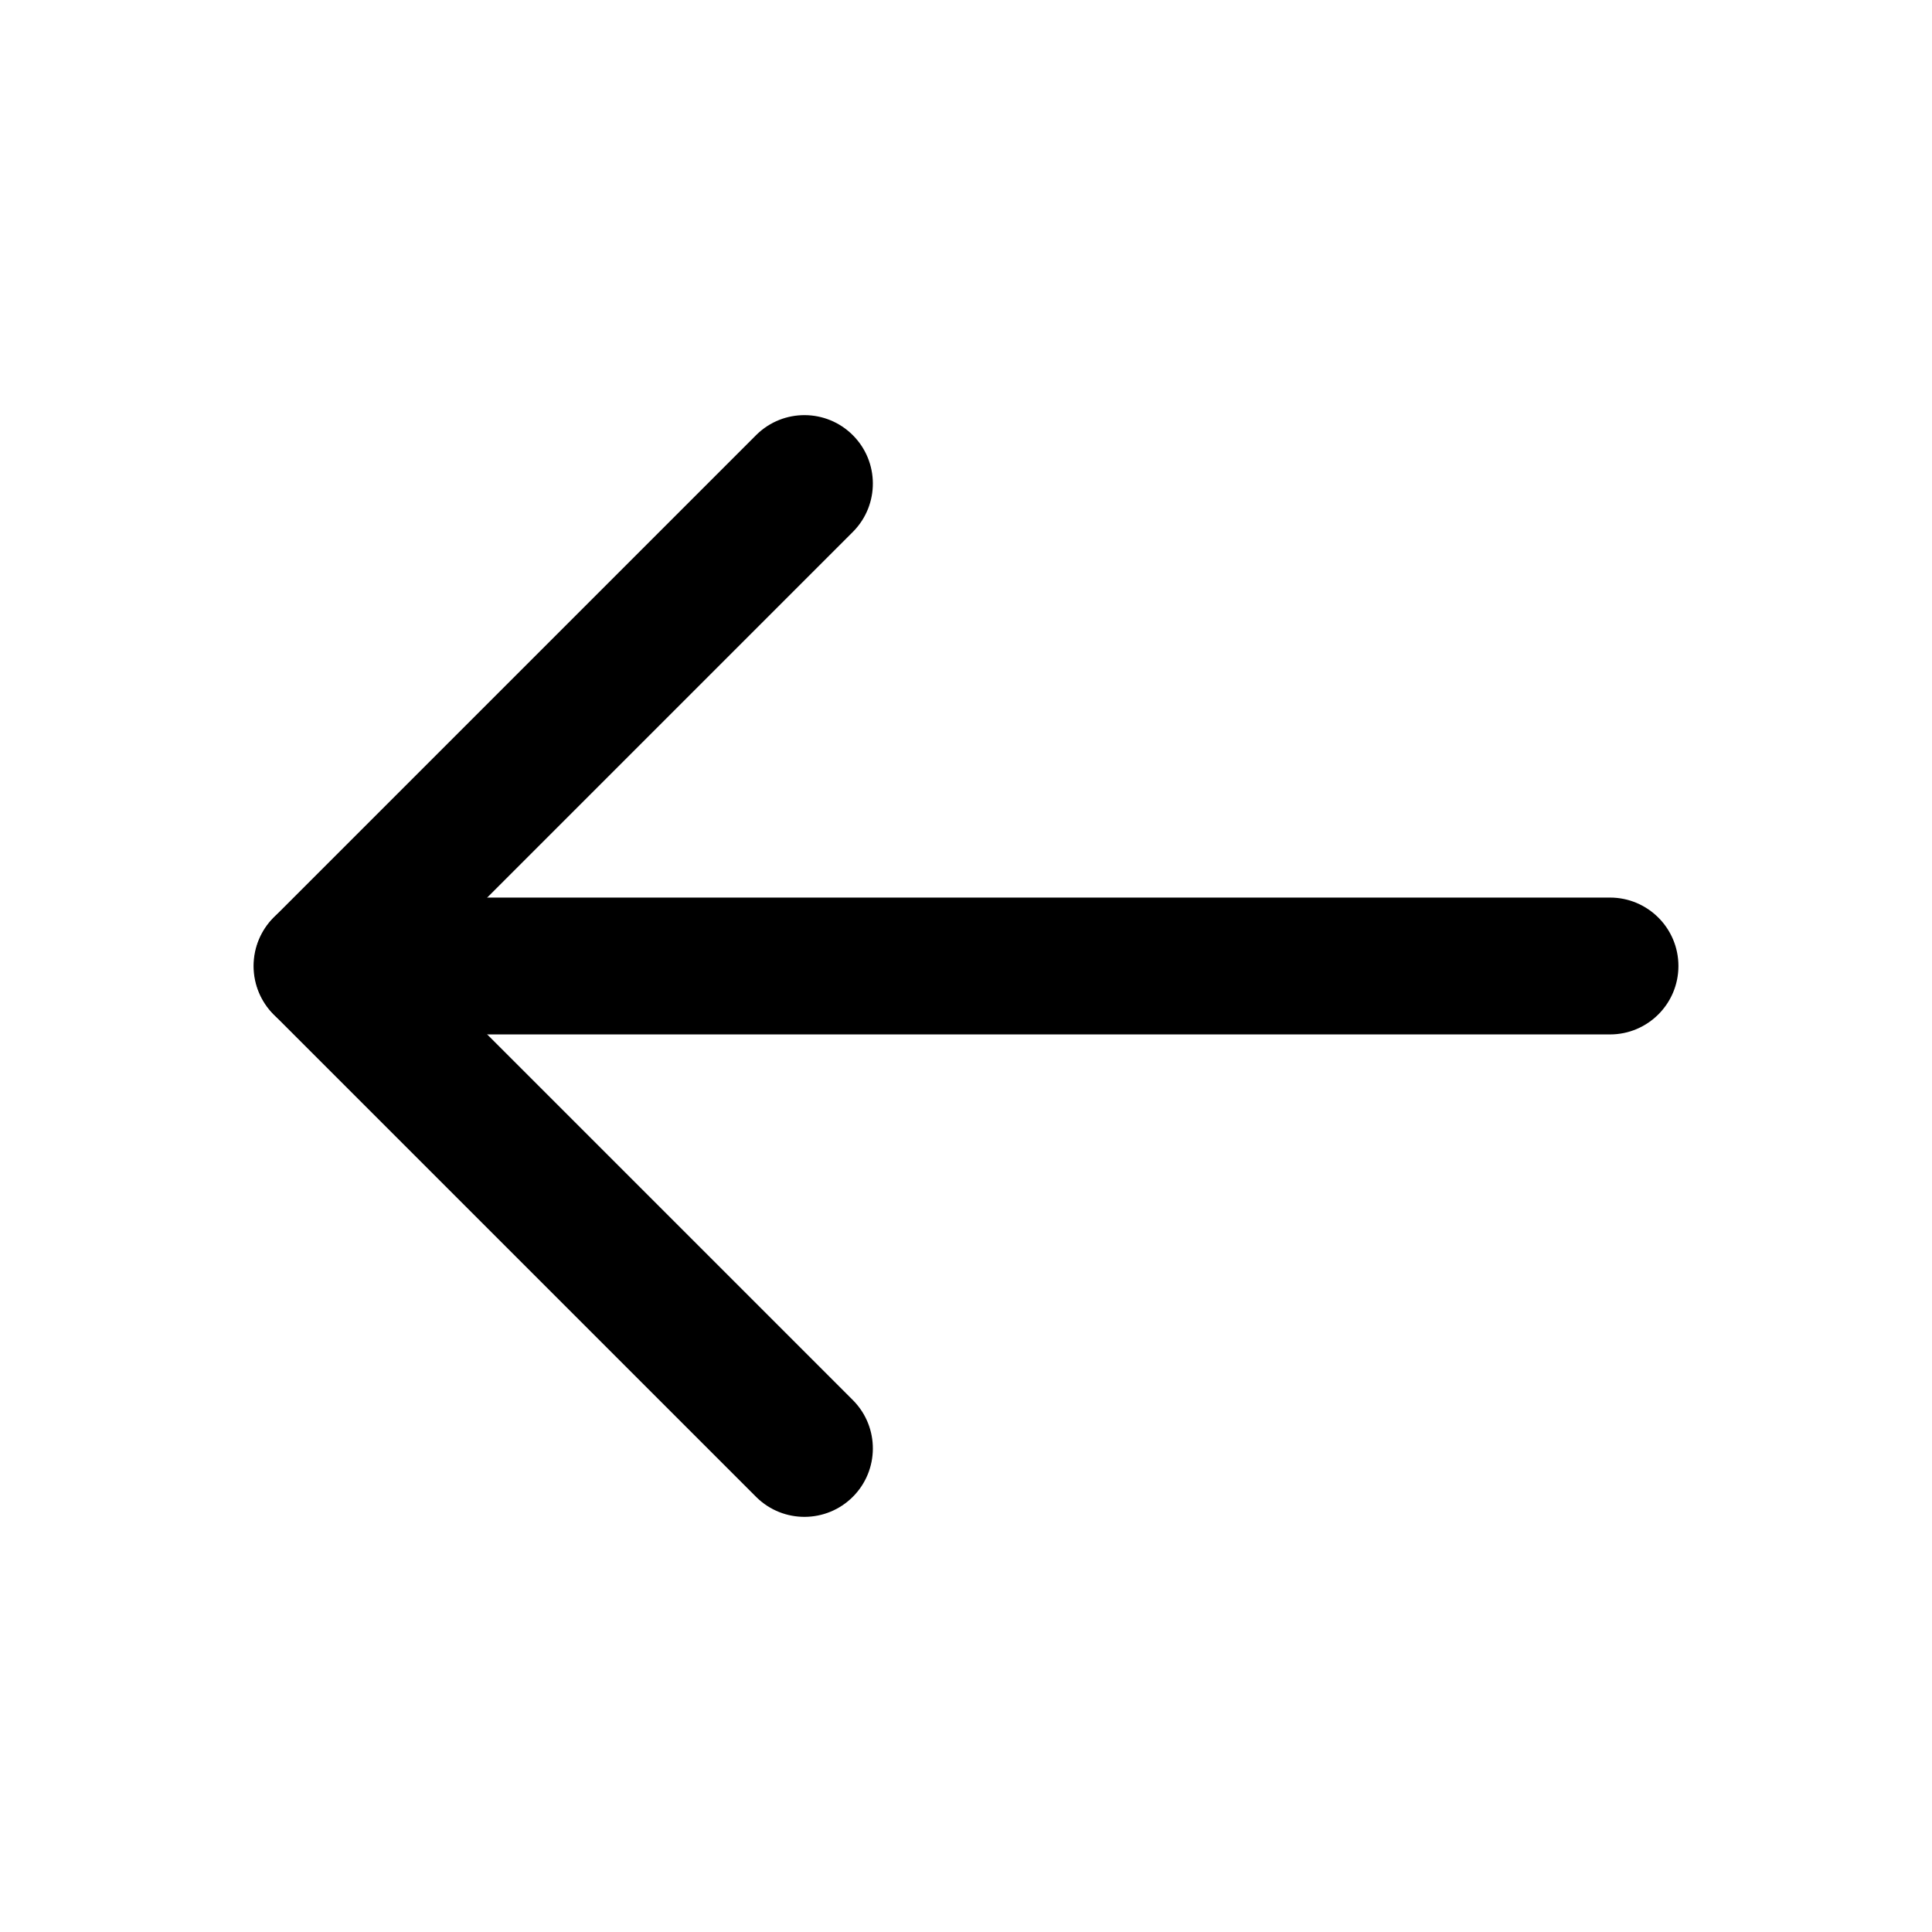
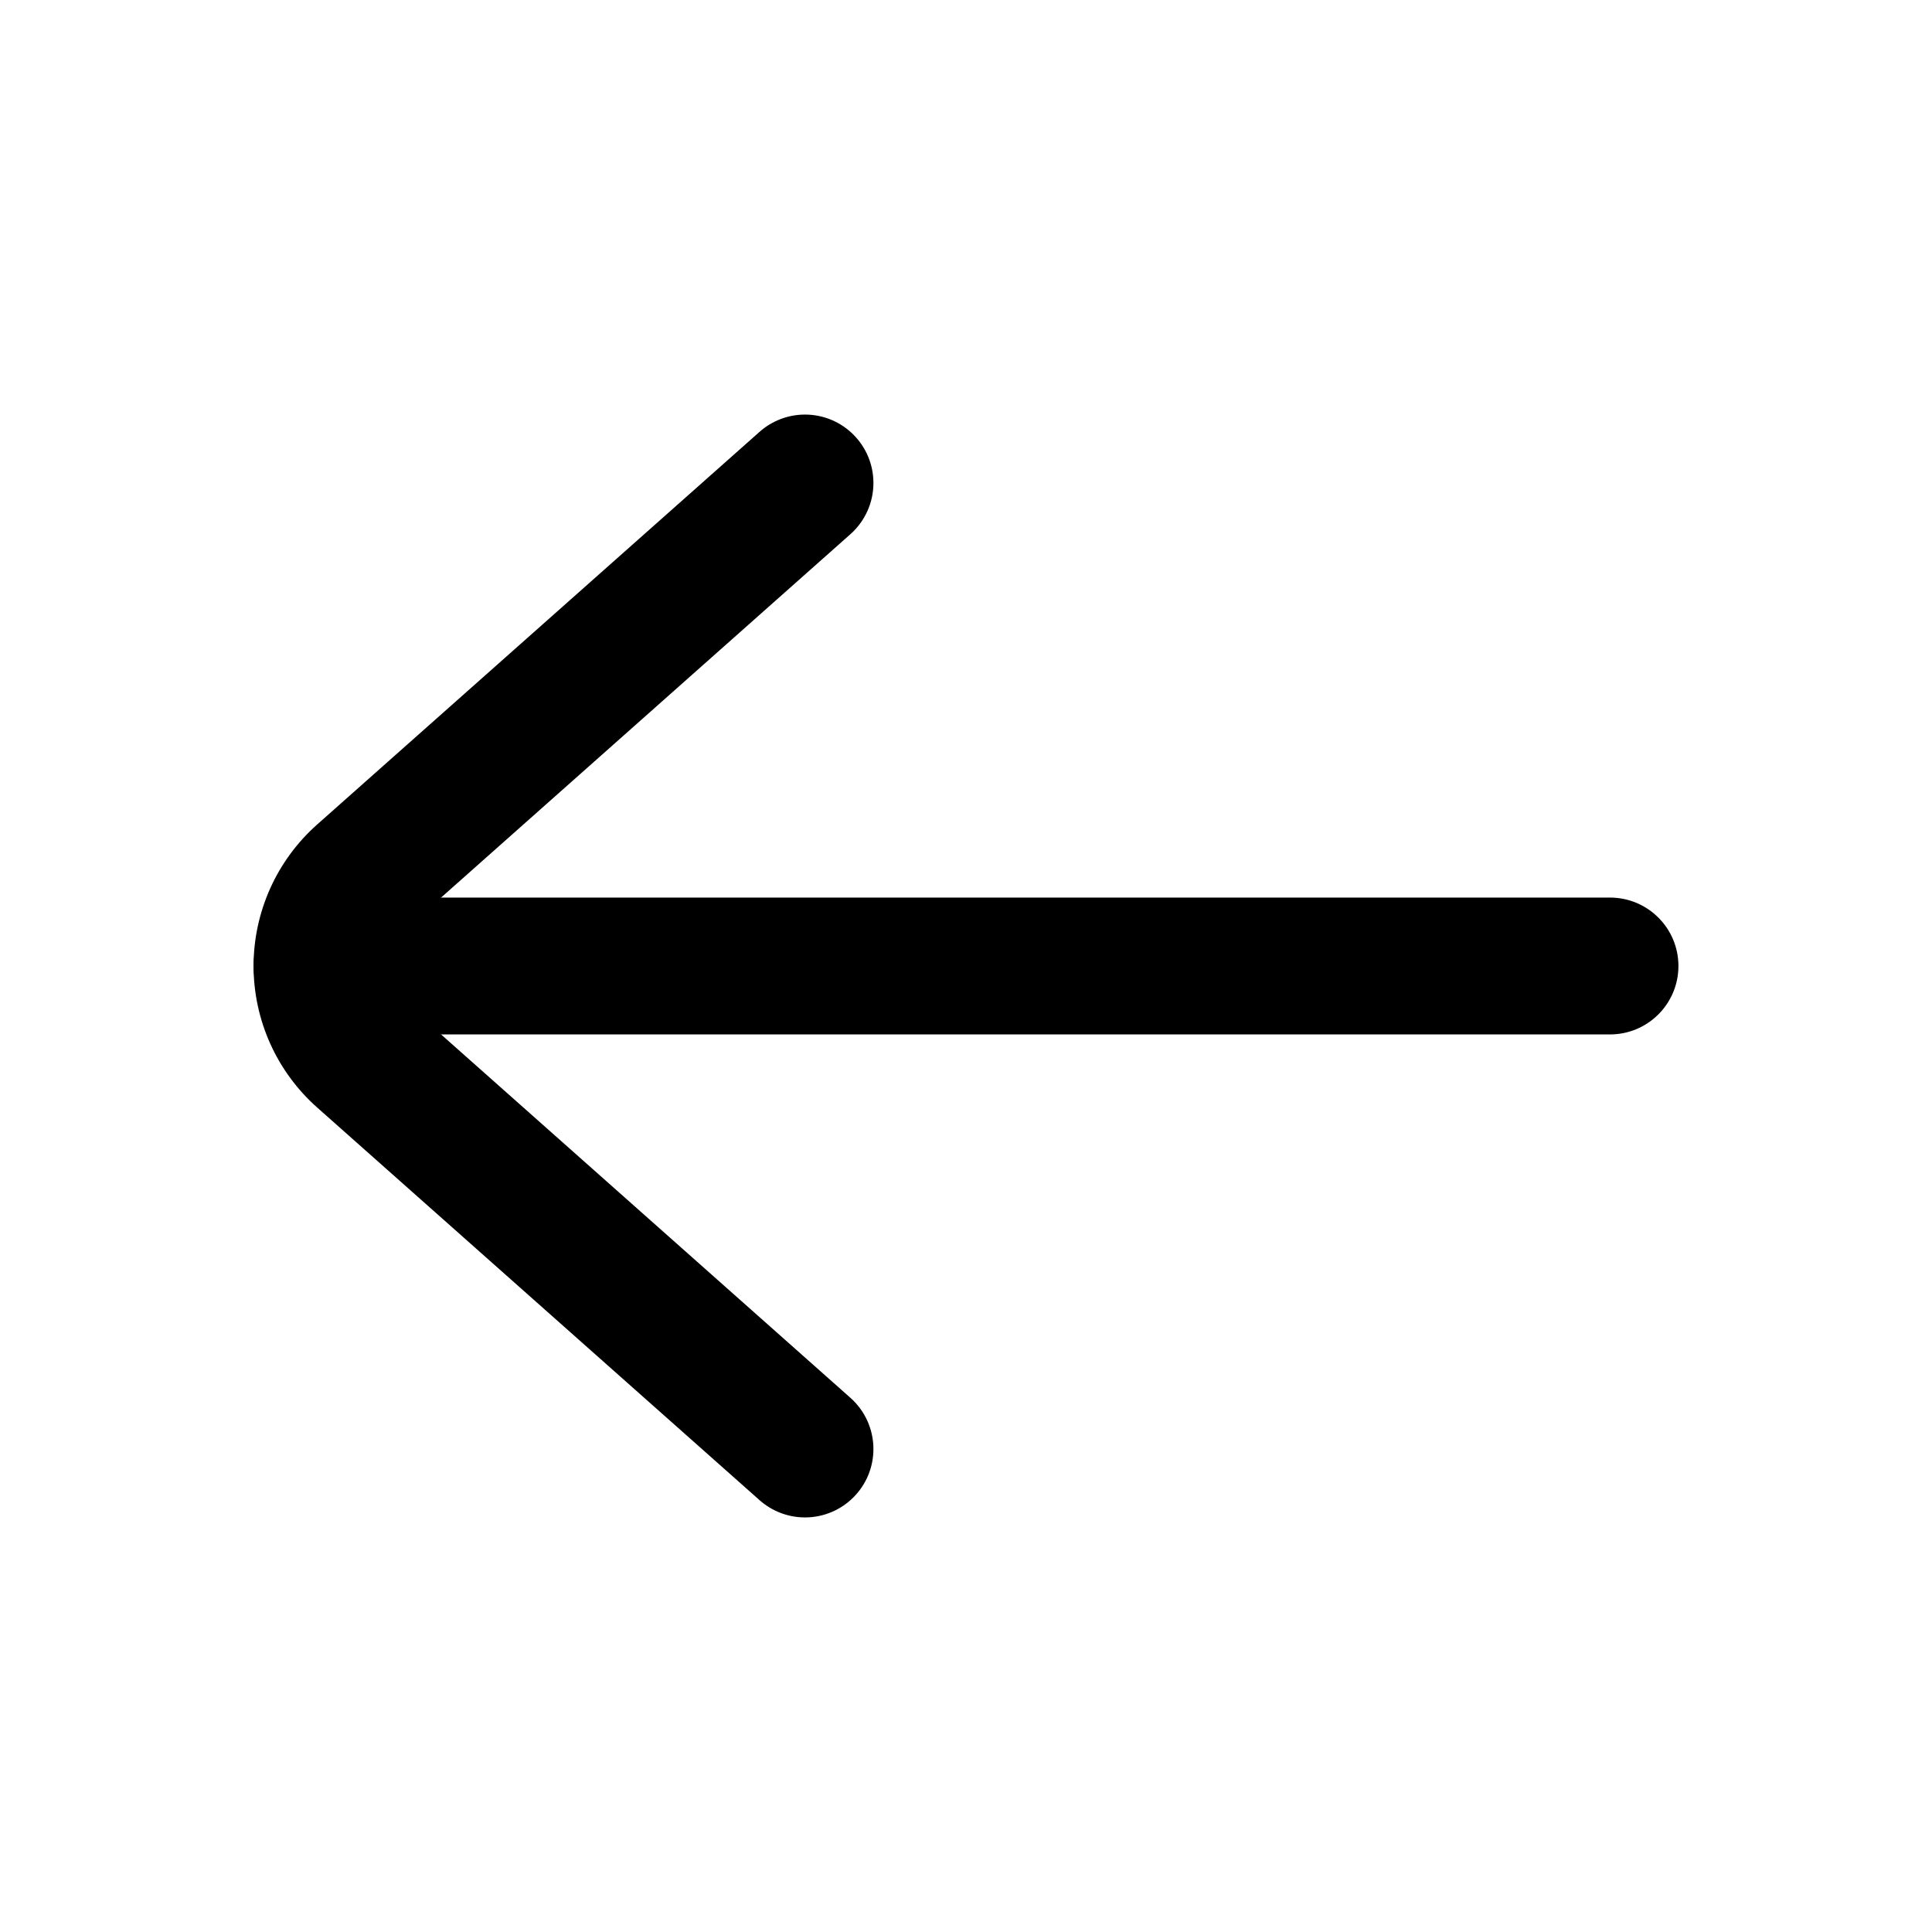
<svg xmlns="http://www.w3.org/2000/svg" viewBox="0 0 24 24" fill="currentColor" stroke="none" fill-rule="evenodd">
  <g data-part="body">
-     <path d="M20 11.15 L4 11.15 A.85 .85 0 0 0 4 12.85 L20 12.85 A.85 .85 0 0 0 20 11.15 Z" />
-     <path d="M9.399 5.399 L3.399 11.399 A.85 .85 0 0 0 4.601 12.601 L10.601 6.601 A.85 .85 0 0 0 9.399 5.399 Z" />
-     <path d="M3.399 12.601 L9.399 18.601 A.85 .85 0 0 0 10.601 17.399 L4.601 11.399 A.85 .85 0 0 0 3.399 12.601 Z" />
+     <path d="M20 11.15 L4 11.15 A0.85 0.85 0 0 0 3.15 12 A0.85 0.85 0 0 0 4 12.85 L20 12.85 A0.85 0.85 0 0 0 20.85 12 A0.85 0.85 0 0 0 20 11.15 Z" />
+     <path d="M9.436 5.364 L3.94 10.242 A2.35 2.35 0 0 0 3.15 12 A2.35 2.35 0 0 0 3.94 13.758 L9.436 18.636 A0.85 0.85 0 0 0 10 18.85 A0.85 0.85 0 0 0 10.85 18 A0.85 0.85 0 0 0 10.564 17.364 L5.069 12.486 A0.65 0.65 0 0 1 4.85 12 A0.65 0.65 0 0 1 5.069 11.514 L10.564 6.636 A0.85 0.85 0 0 0 10.85 6 A0.85 0.85 0 0 0 10 5.15 A0.85 0.85 0 0 0 9.436 5.364 Z" />
  </g>
</svg>
